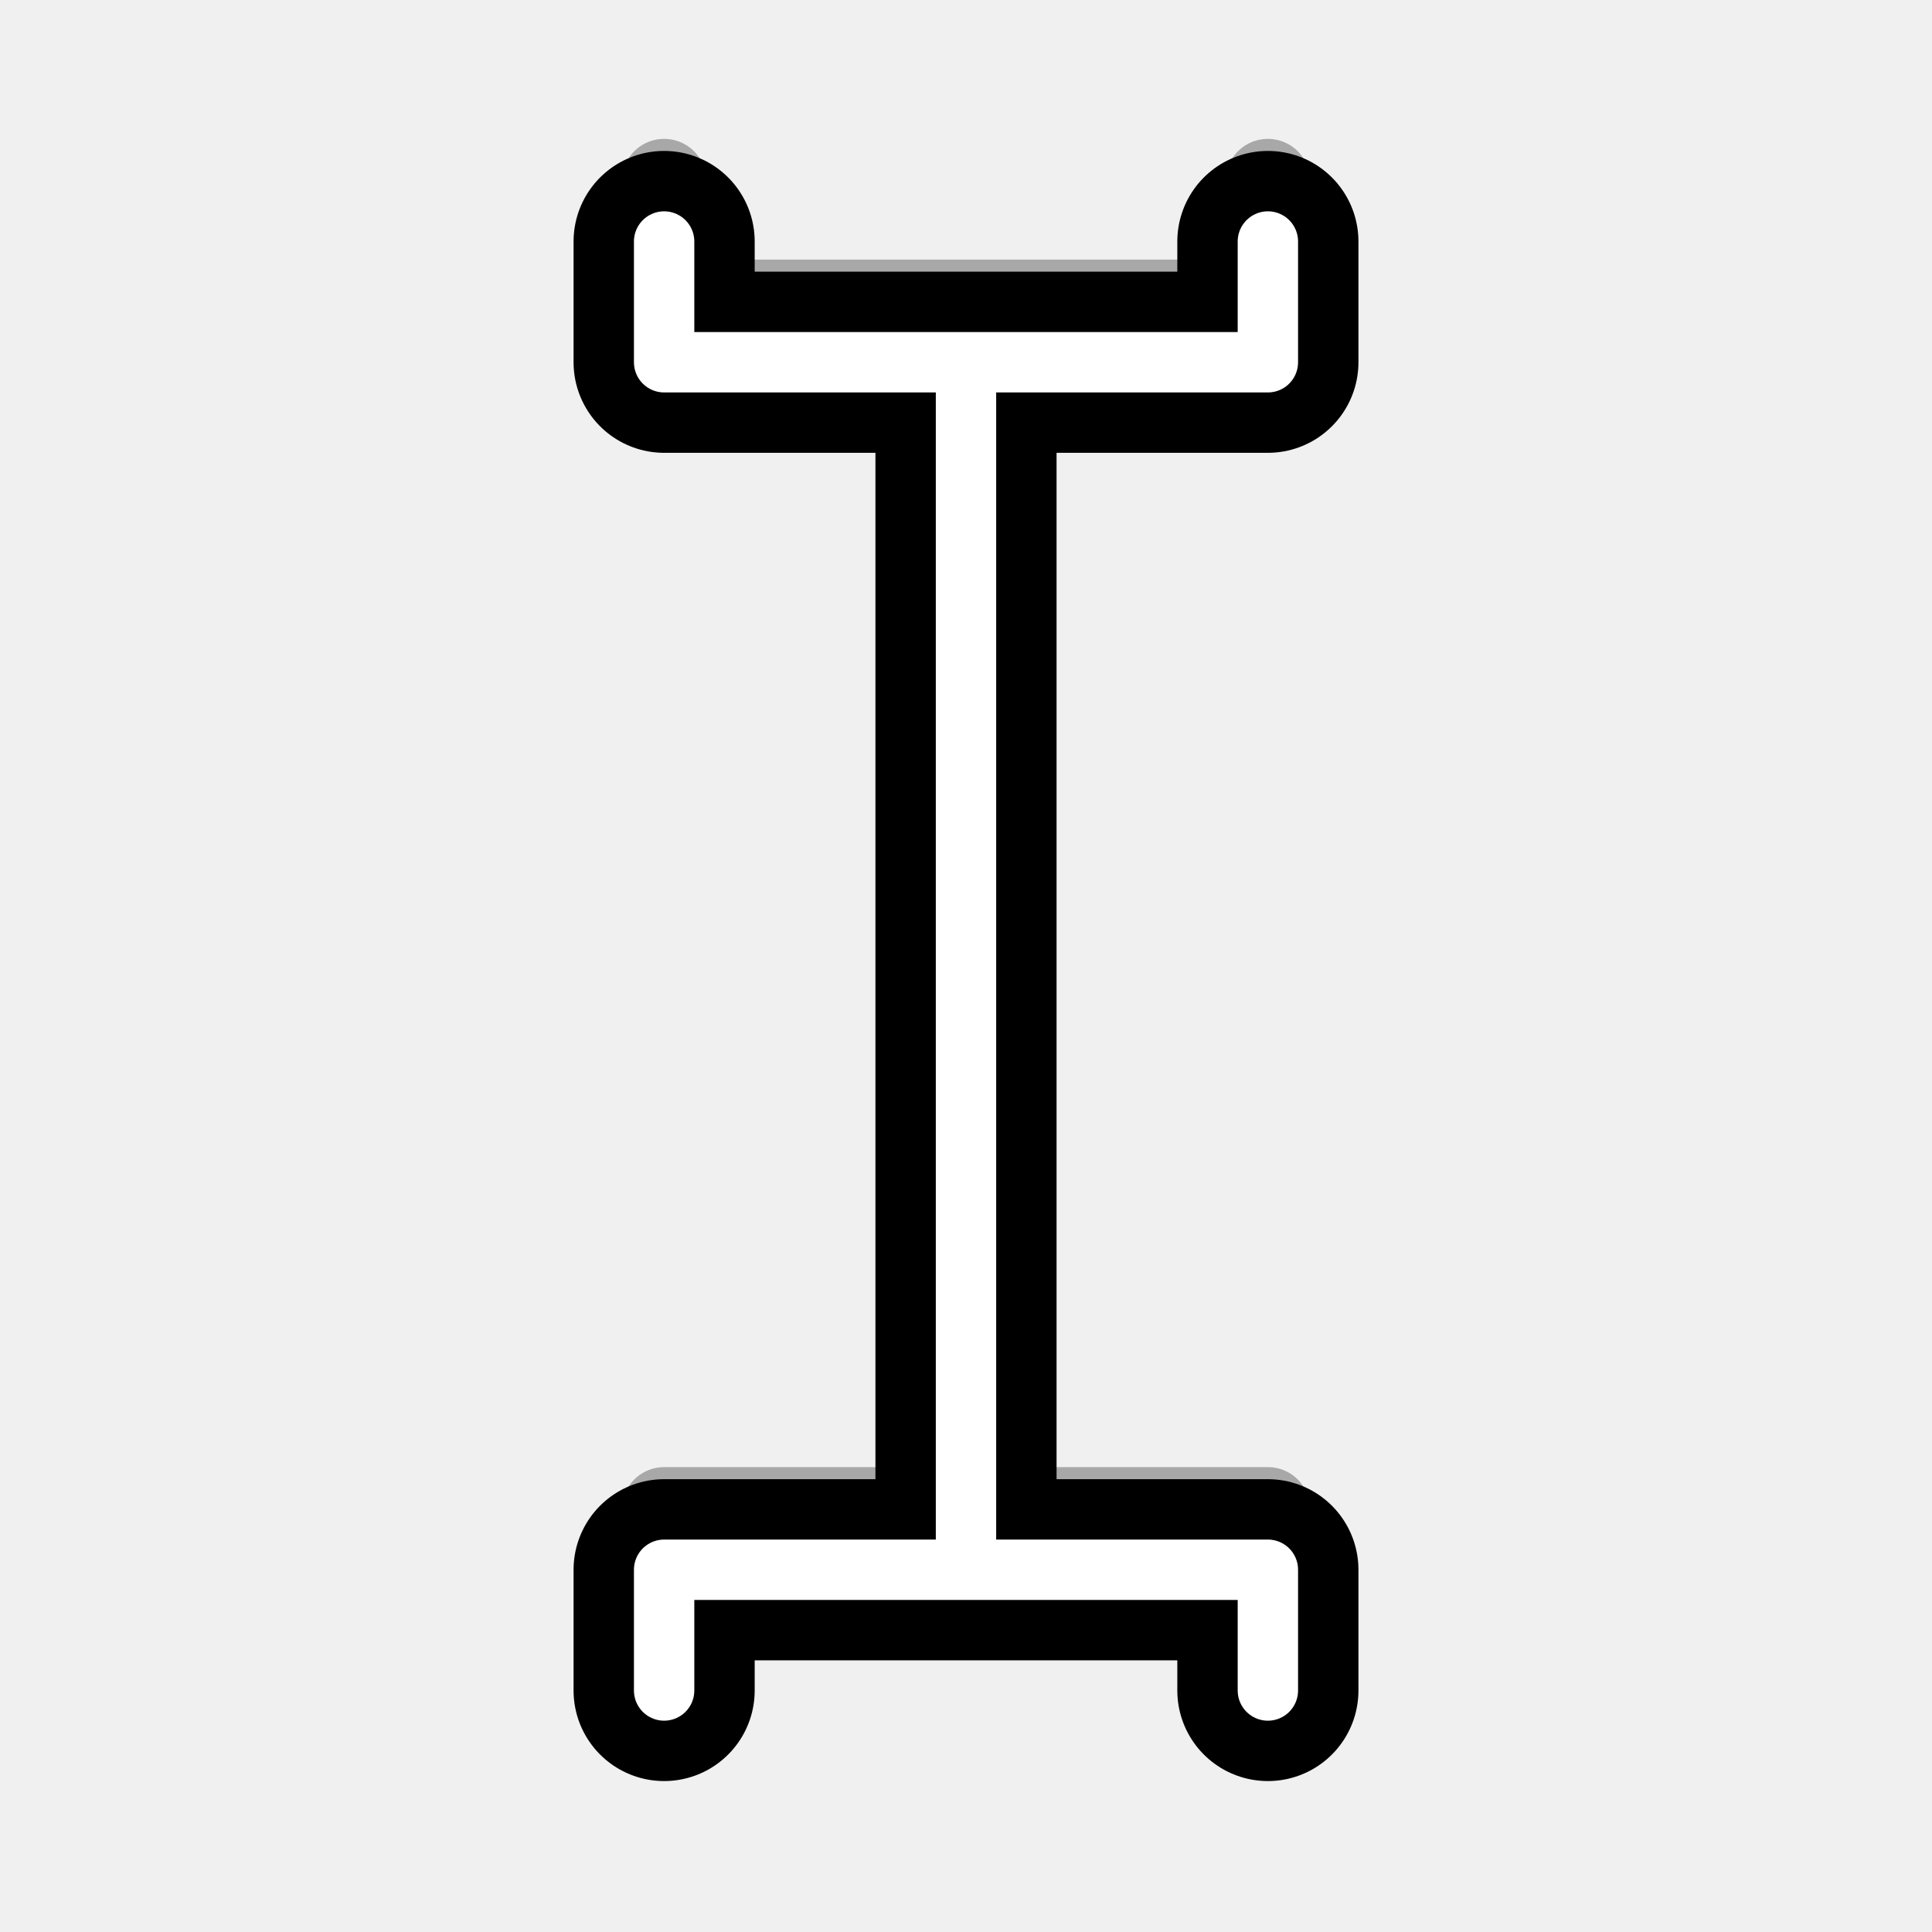
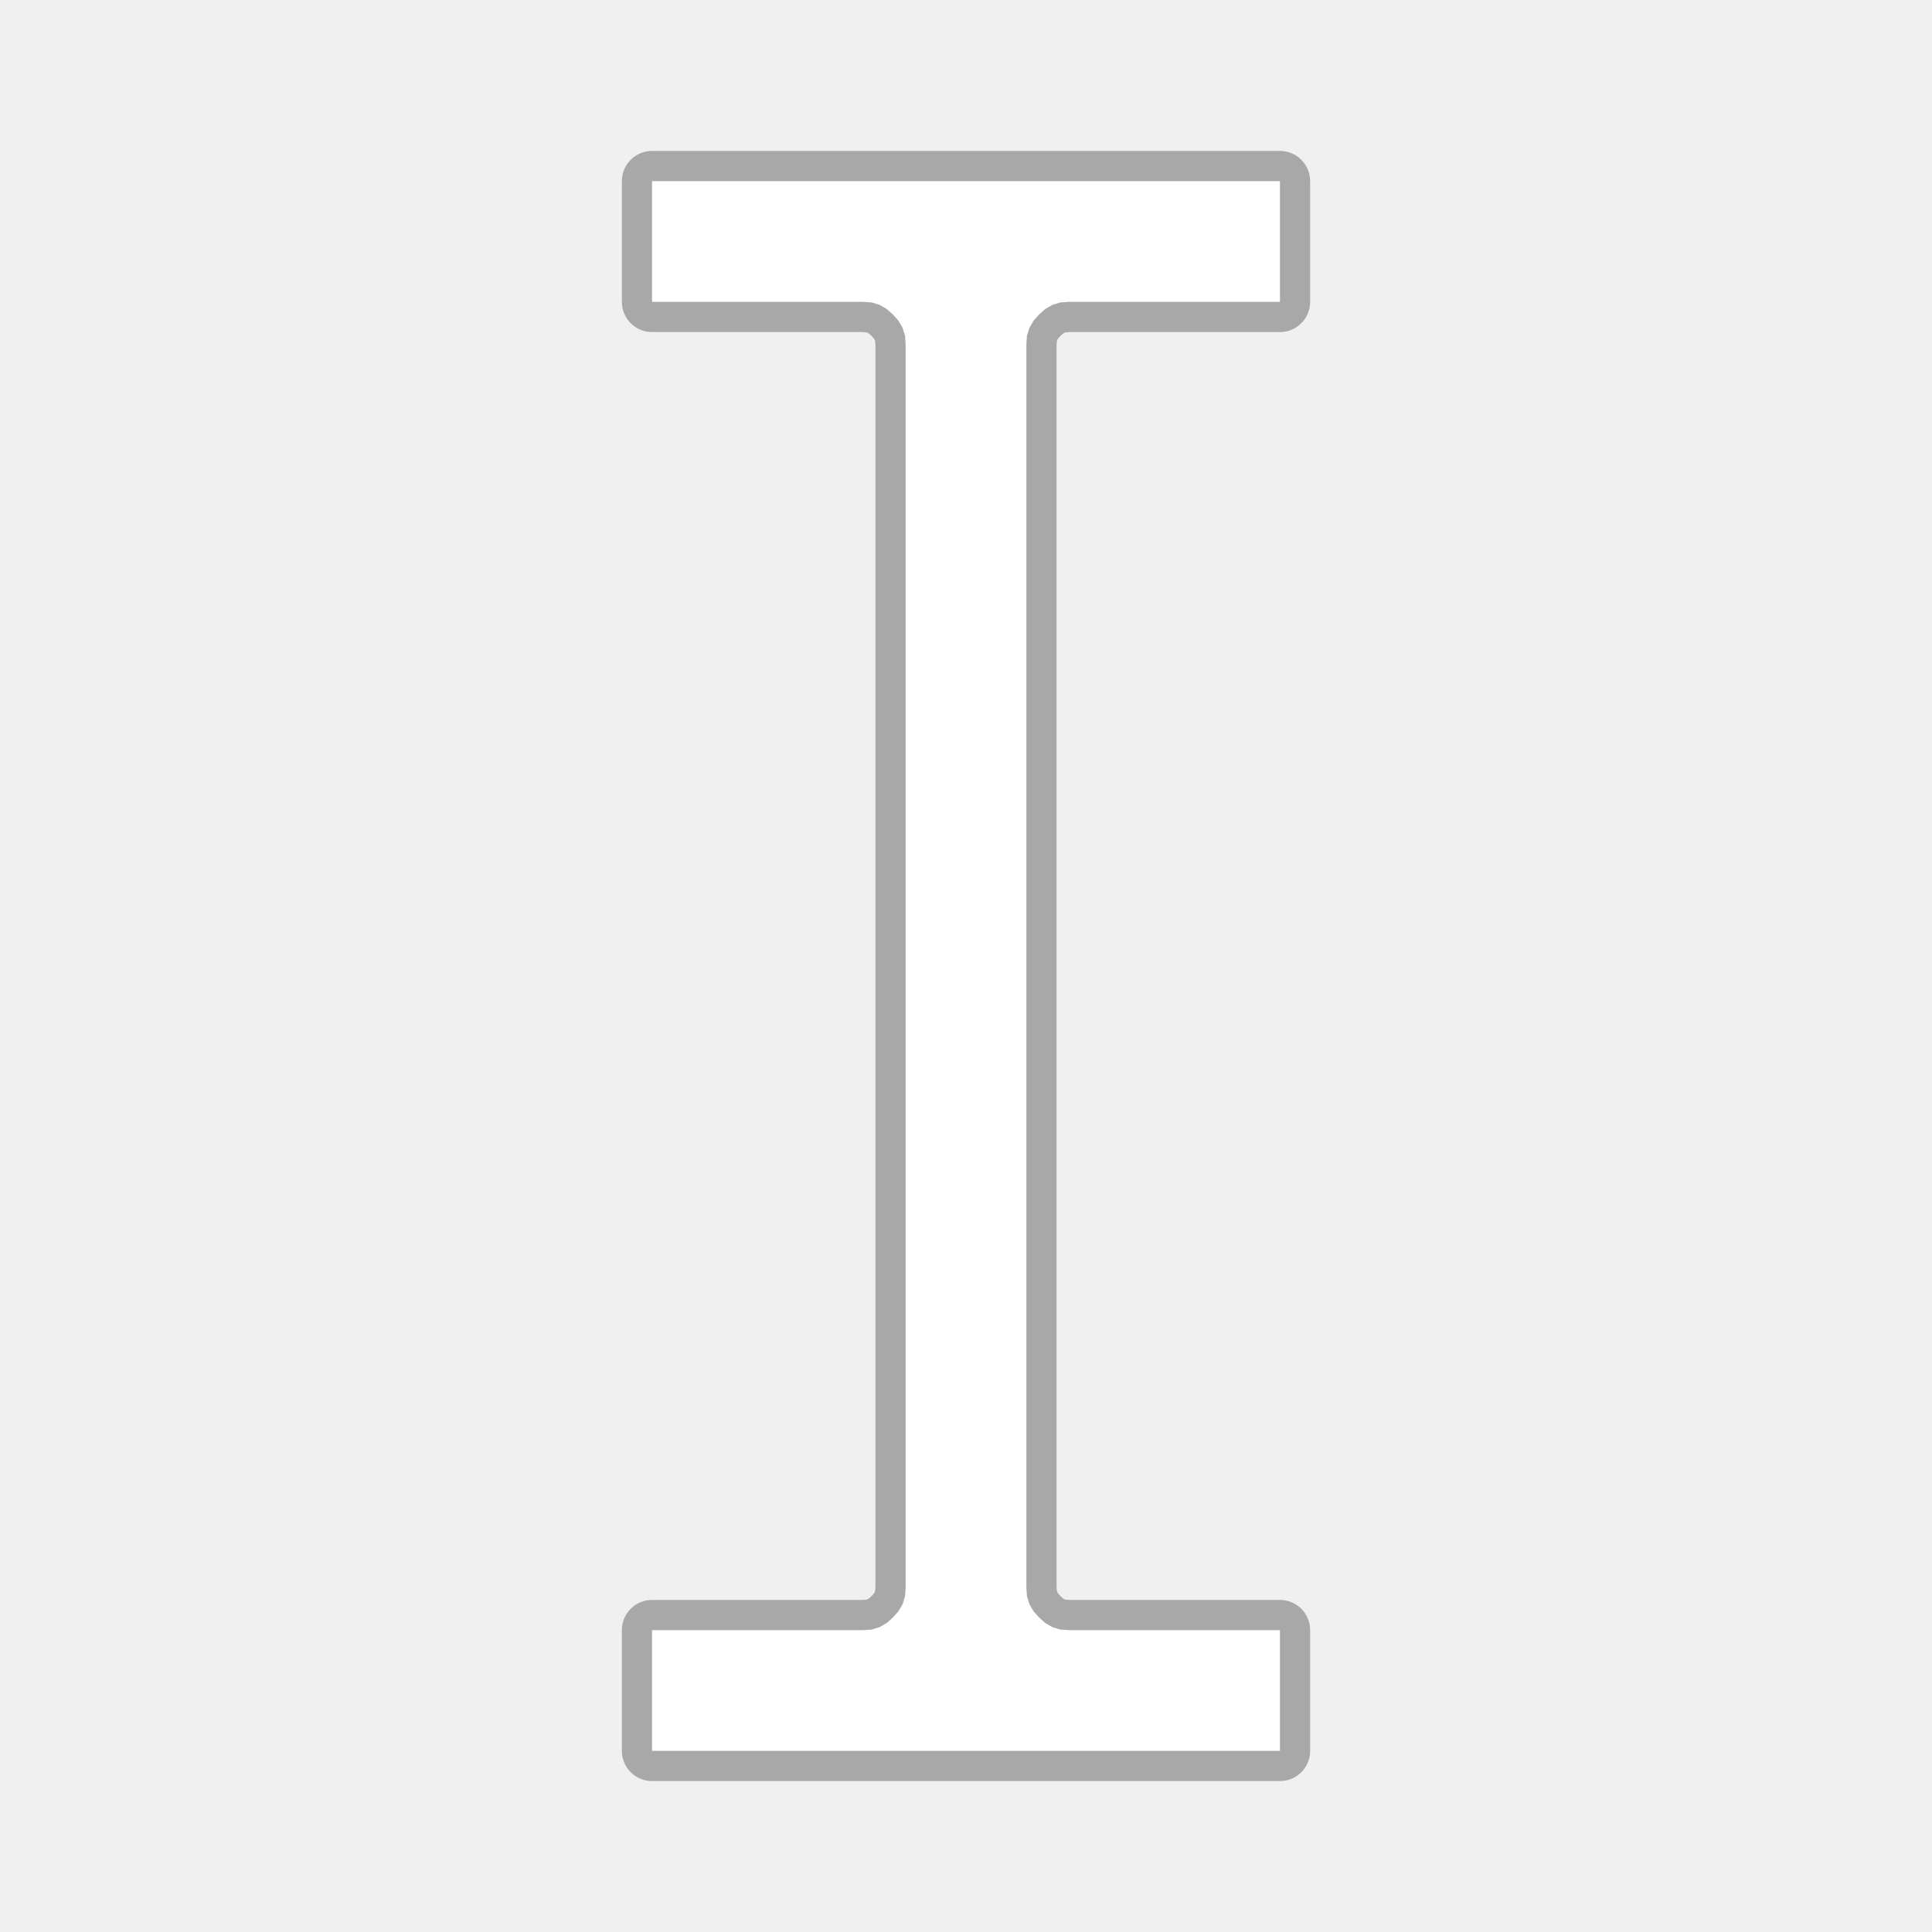
<svg xmlns="http://www.w3.org/2000/svg" width="32" height="32" viewBox="0 0 32 32">
-   <g transform="translate(0,-1)" fill="none" stroke="rgba(0,0,0,0.30)" stroke-width="1" stroke-linecap="round" stroke-linejoin="round">
-     <path d="M11 4 V6 H21 V4 M11 28 V26 H21 V28 M16 6 V26" fill="none" stroke="rgba(0,0,0,0.30)" stroke-width="1.4" />
-   </g>
-   <g fill="none" stroke-linecap="round" stroke-linejoin="round">
-     <g stroke="#000000" stroke-width="3">
-       <path d="M11 4 V6 H21 V4 M11 28 V26 H21 V28 M16 6 V26" />
-     </g>
-     <path d="M11 4 V6 H21 V4 M11 28 V26 H21 V28 M16 6 V26" fill="none" stroke="#ffffff" stroke-width="1" />
-   </g>
+   <path d="M10.80 27.00 L10.80 29.00 L21.20 29.00 L21.20 27.00 L17.70 27.00 L17.56 26.99 L17.43 26.95 L17.31 26.88 L17.21 26.79 L17.12 26.69 L17.05 26.57 L17.01 26.44 L17.00 26.30 L17.00 5.70 L17.01 5.56 L17.05 5.43 L17.12 5.31 L17.21 5.21 L17.31 5.12 L17.43 5.05 L17.56 5.01 L17.70 5.00 L21.20 5.00 L21.20 3.00 L10.80 3.00 L10.80 5.00 L14.30 5.00 L14.44 5.01 L14.57 5.05 L14.69 5.12 L14.79 5.21 L14.88 5.31 L14.95 5.43 L14.99 5.56 L15.00 5.70 L15.00 26.30 L14.99 26.44 L14.95 26.57 L14.88 26.69 L14.79 26.79 L14.69 26.88 L14.57 26.95 L14.44 26.99 L14.30 27.00 Z" fill="#ffffff" stroke="rgba(0,0,0,0.3)" stroke-width="1" stroke-linejoin="round" paint-order="stroke fill" />
</svg>
